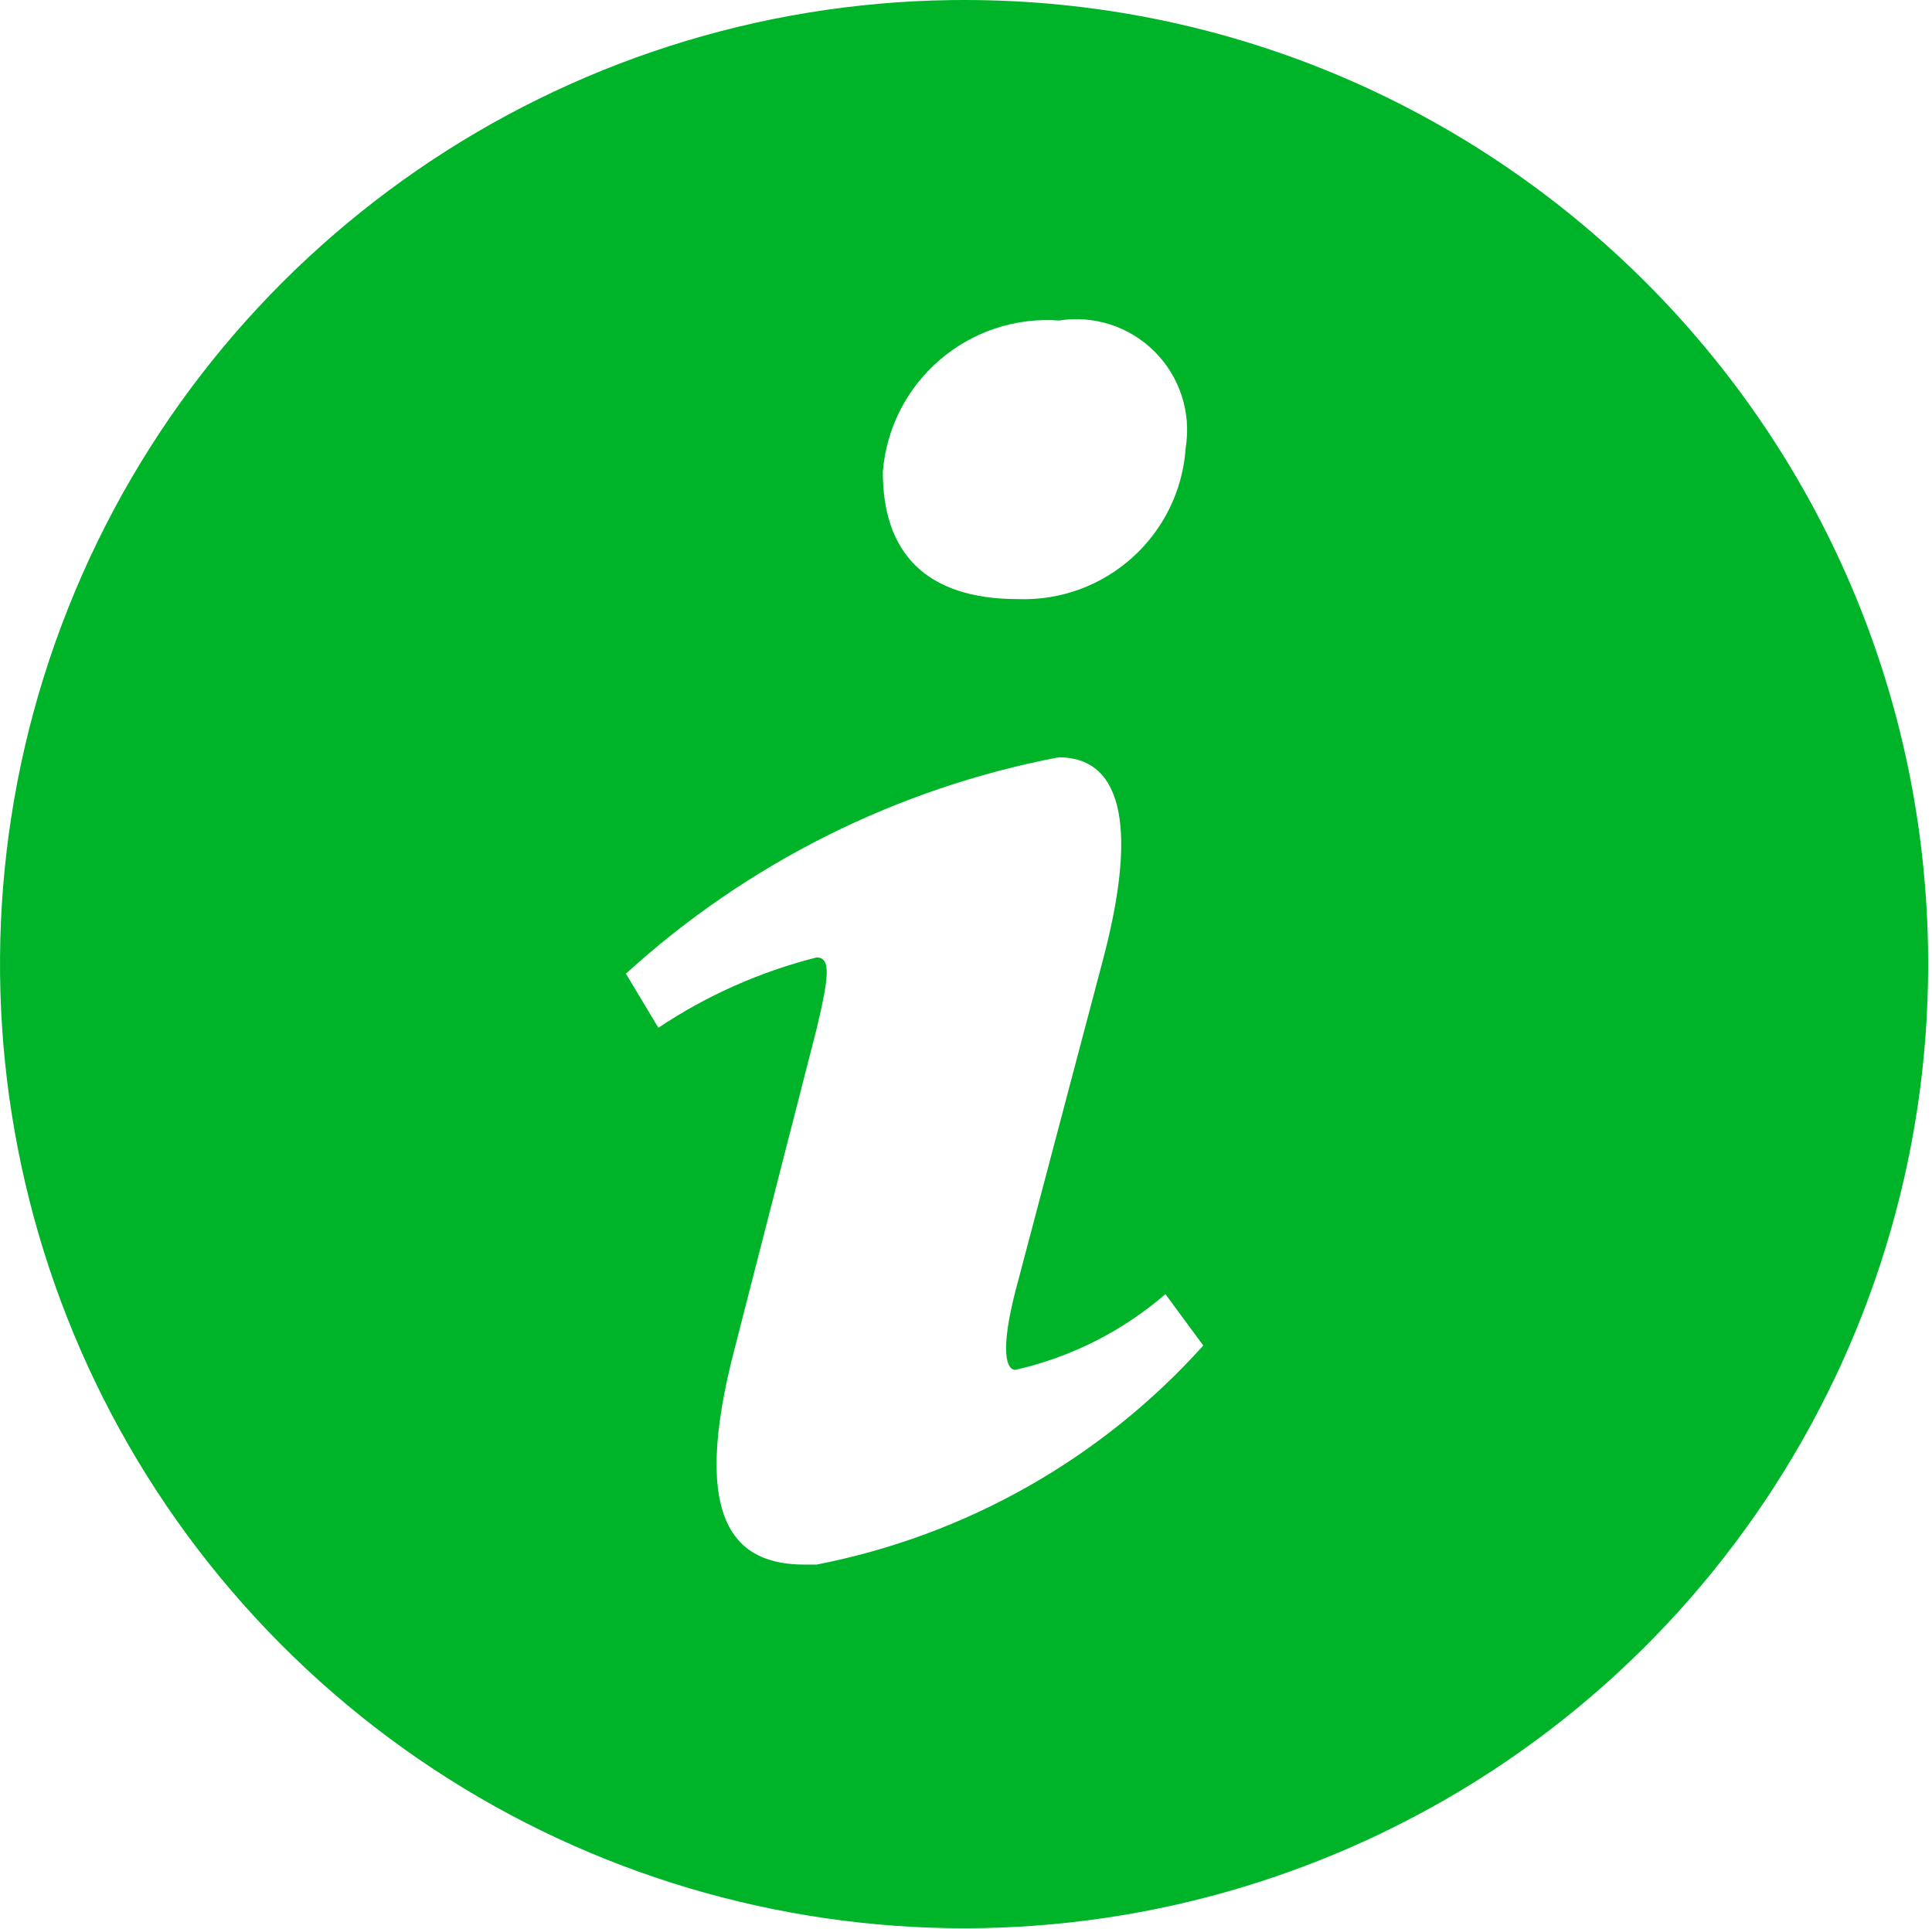
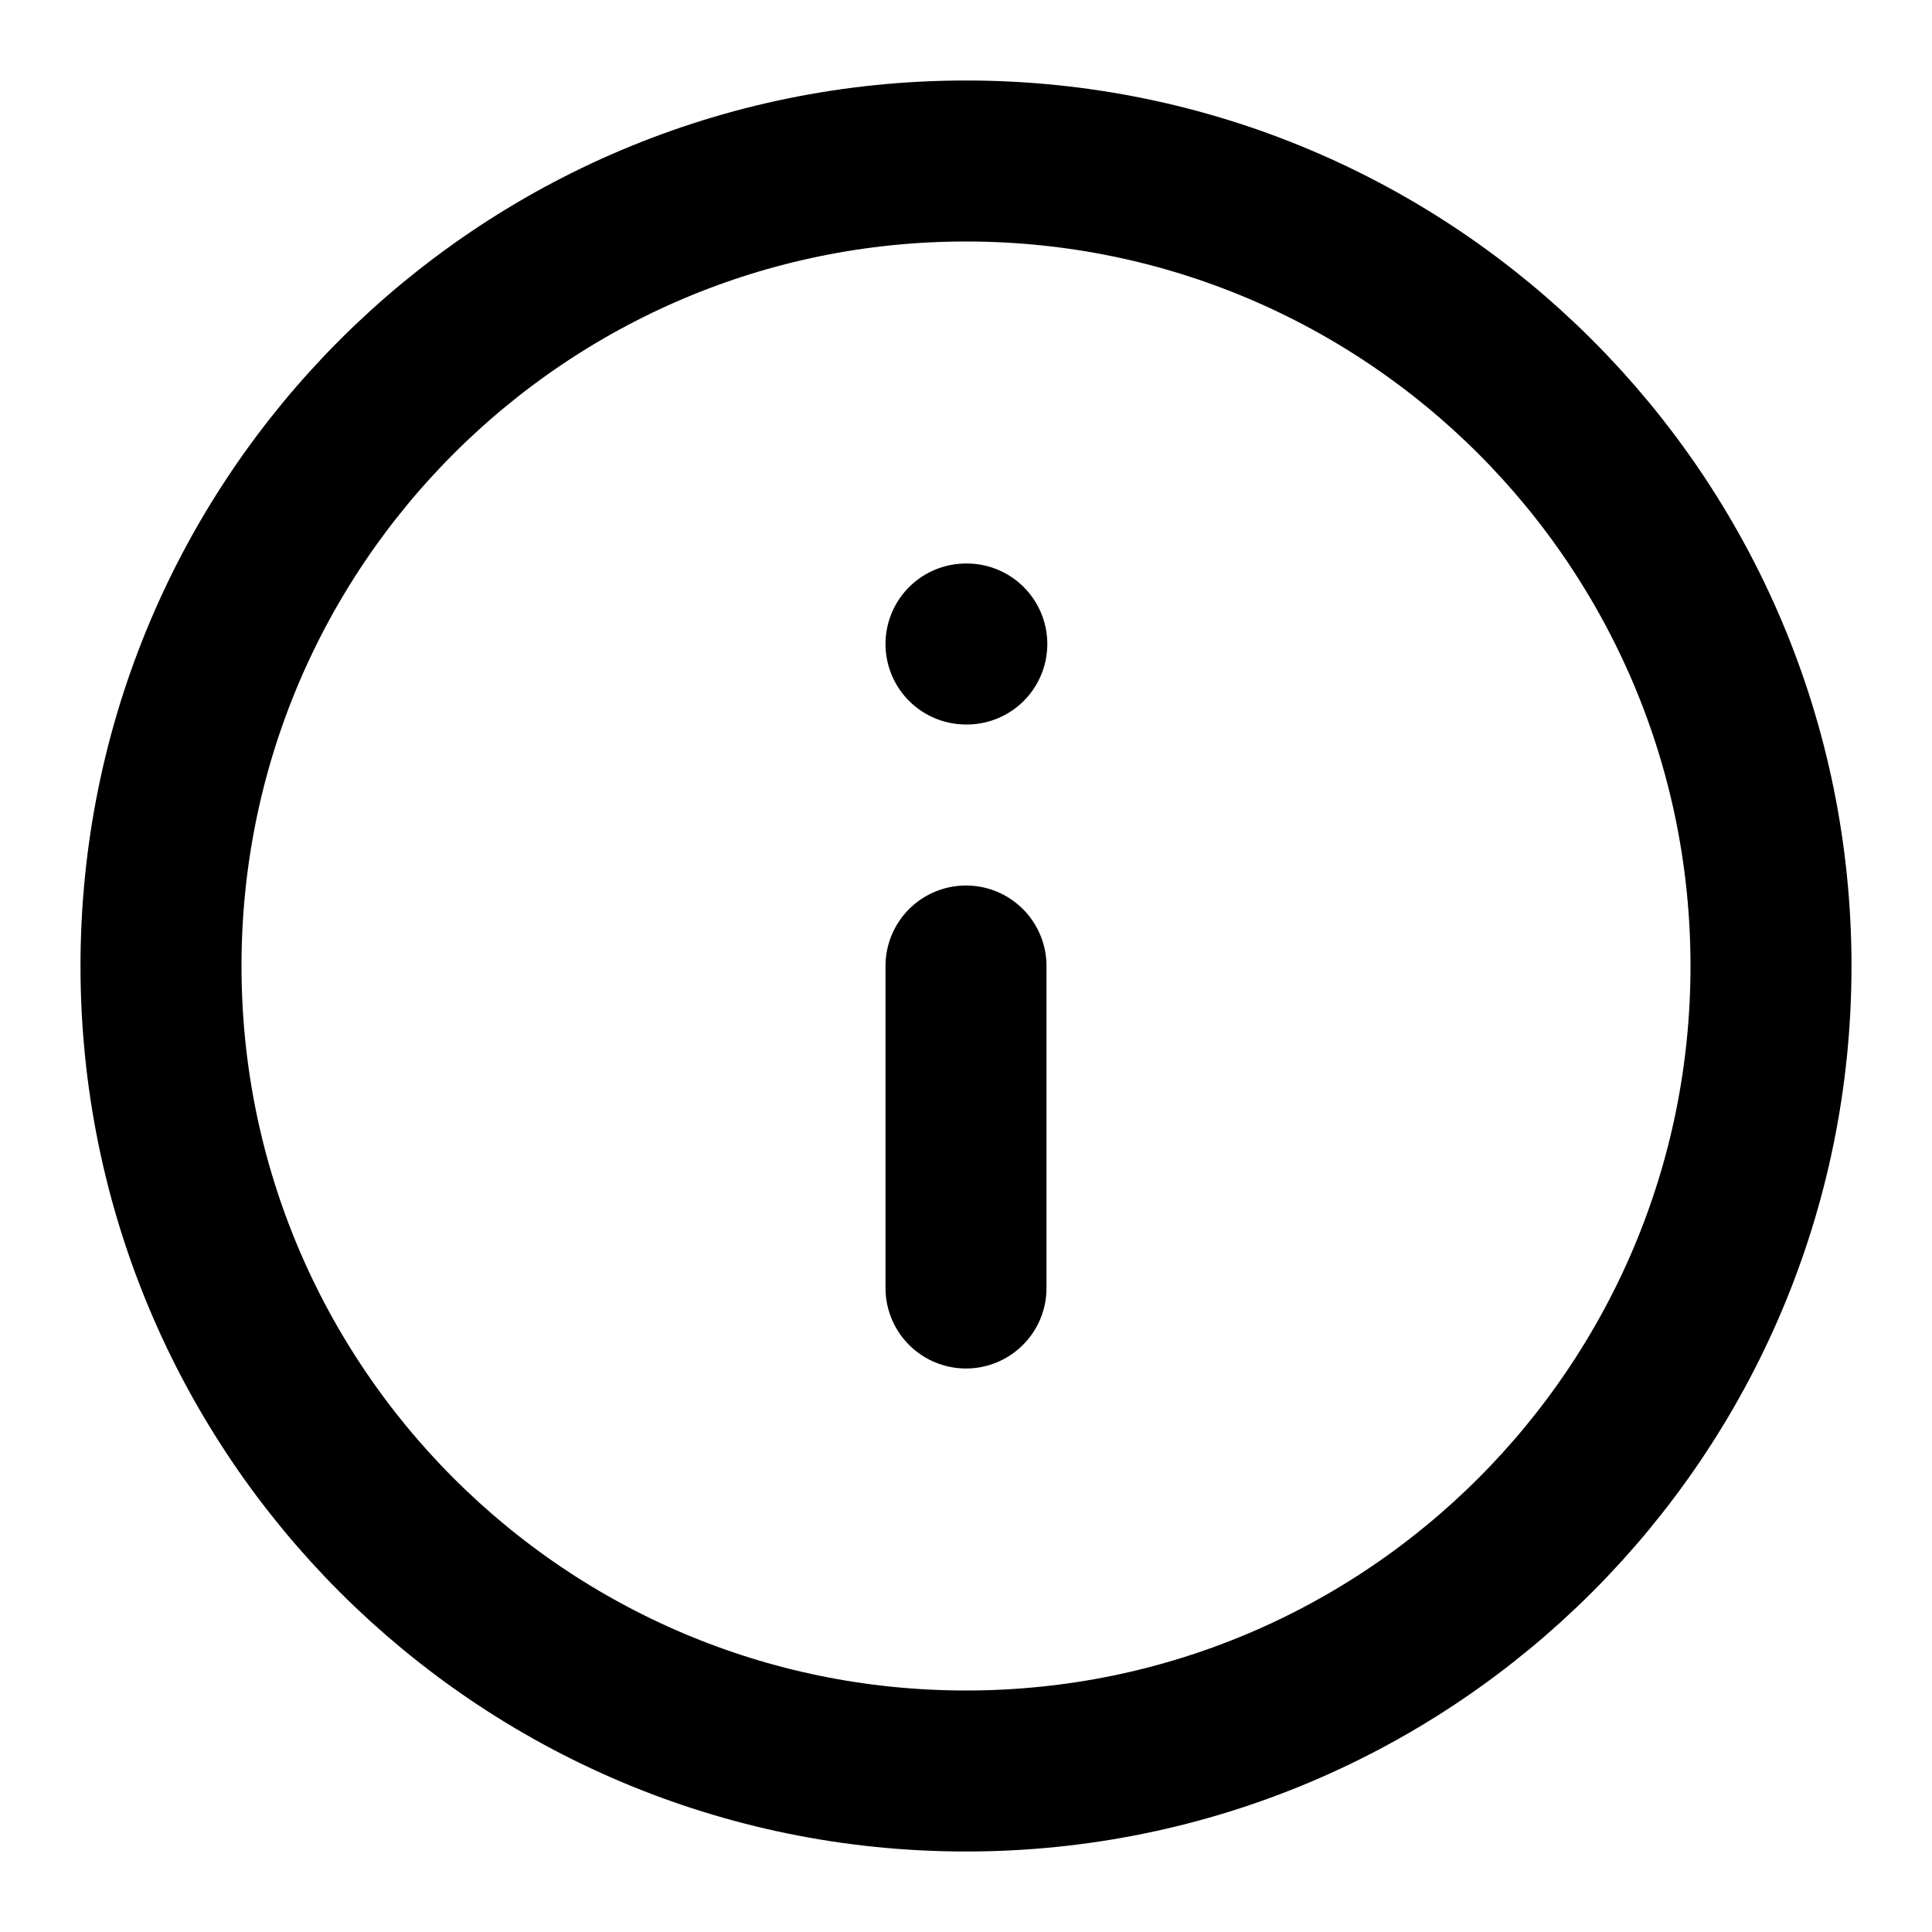
- <svg xmlns="http://www.w3.org/2000/svg" t="1713020573889" class="icon" viewBox="0 0 1026 1024" version="1.1" p-id="15777" width="200.391" height="200">
-   <path d="M505.449 0.043a511.978 511.978 0 1 0 518.441 502.644A511.978 511.978 0 0 0 505.449 0.043z m56.727 170.181a58.881 58.881 0 0 1 67.498 67.498 86.167 86.167 0 0 1-89.04 80.423c-49.546 0-71.806-25.132-71.806-67.498A87.604 87.604 0 0 1 562.894 170.224z m-134.996 660.617c-35.903 0-61.753-21.542-36.621-116.326L433.642 546.489c6.463-27.286 7.899-38.057 0-38.057a270.71 270.71 0 0 0-84.013 37.339l-17.233-28.722a473.203 473.203 0 0 1 229.78-114.89c35.903 0 40.93 41.648 23.696 106.991l-46.674 176.643c-7.899 30.877-5.026 41.648 0 41.648a183.824 183.824 0 0 0 79.705-40.211l20.106 27.286A371.238 371.238 0 0 1 433.642 830.841z" fill="#00b42a" p-id="15778" />
+ <svg xmlns="http://www.w3.org/2000/svg" class="lucide lucide-info" width="24" height="24" viewBox="0 0 24 24" fill="none" stroke="currentColor" stroke-width="2" stroke-linecap="round" stroke-linejoin="round">
+   <circle cx="12" cy="12" r="10" />
+   <path d="M12 16v-4" />
+   <path d="M12 8h.01" />
</svg>
